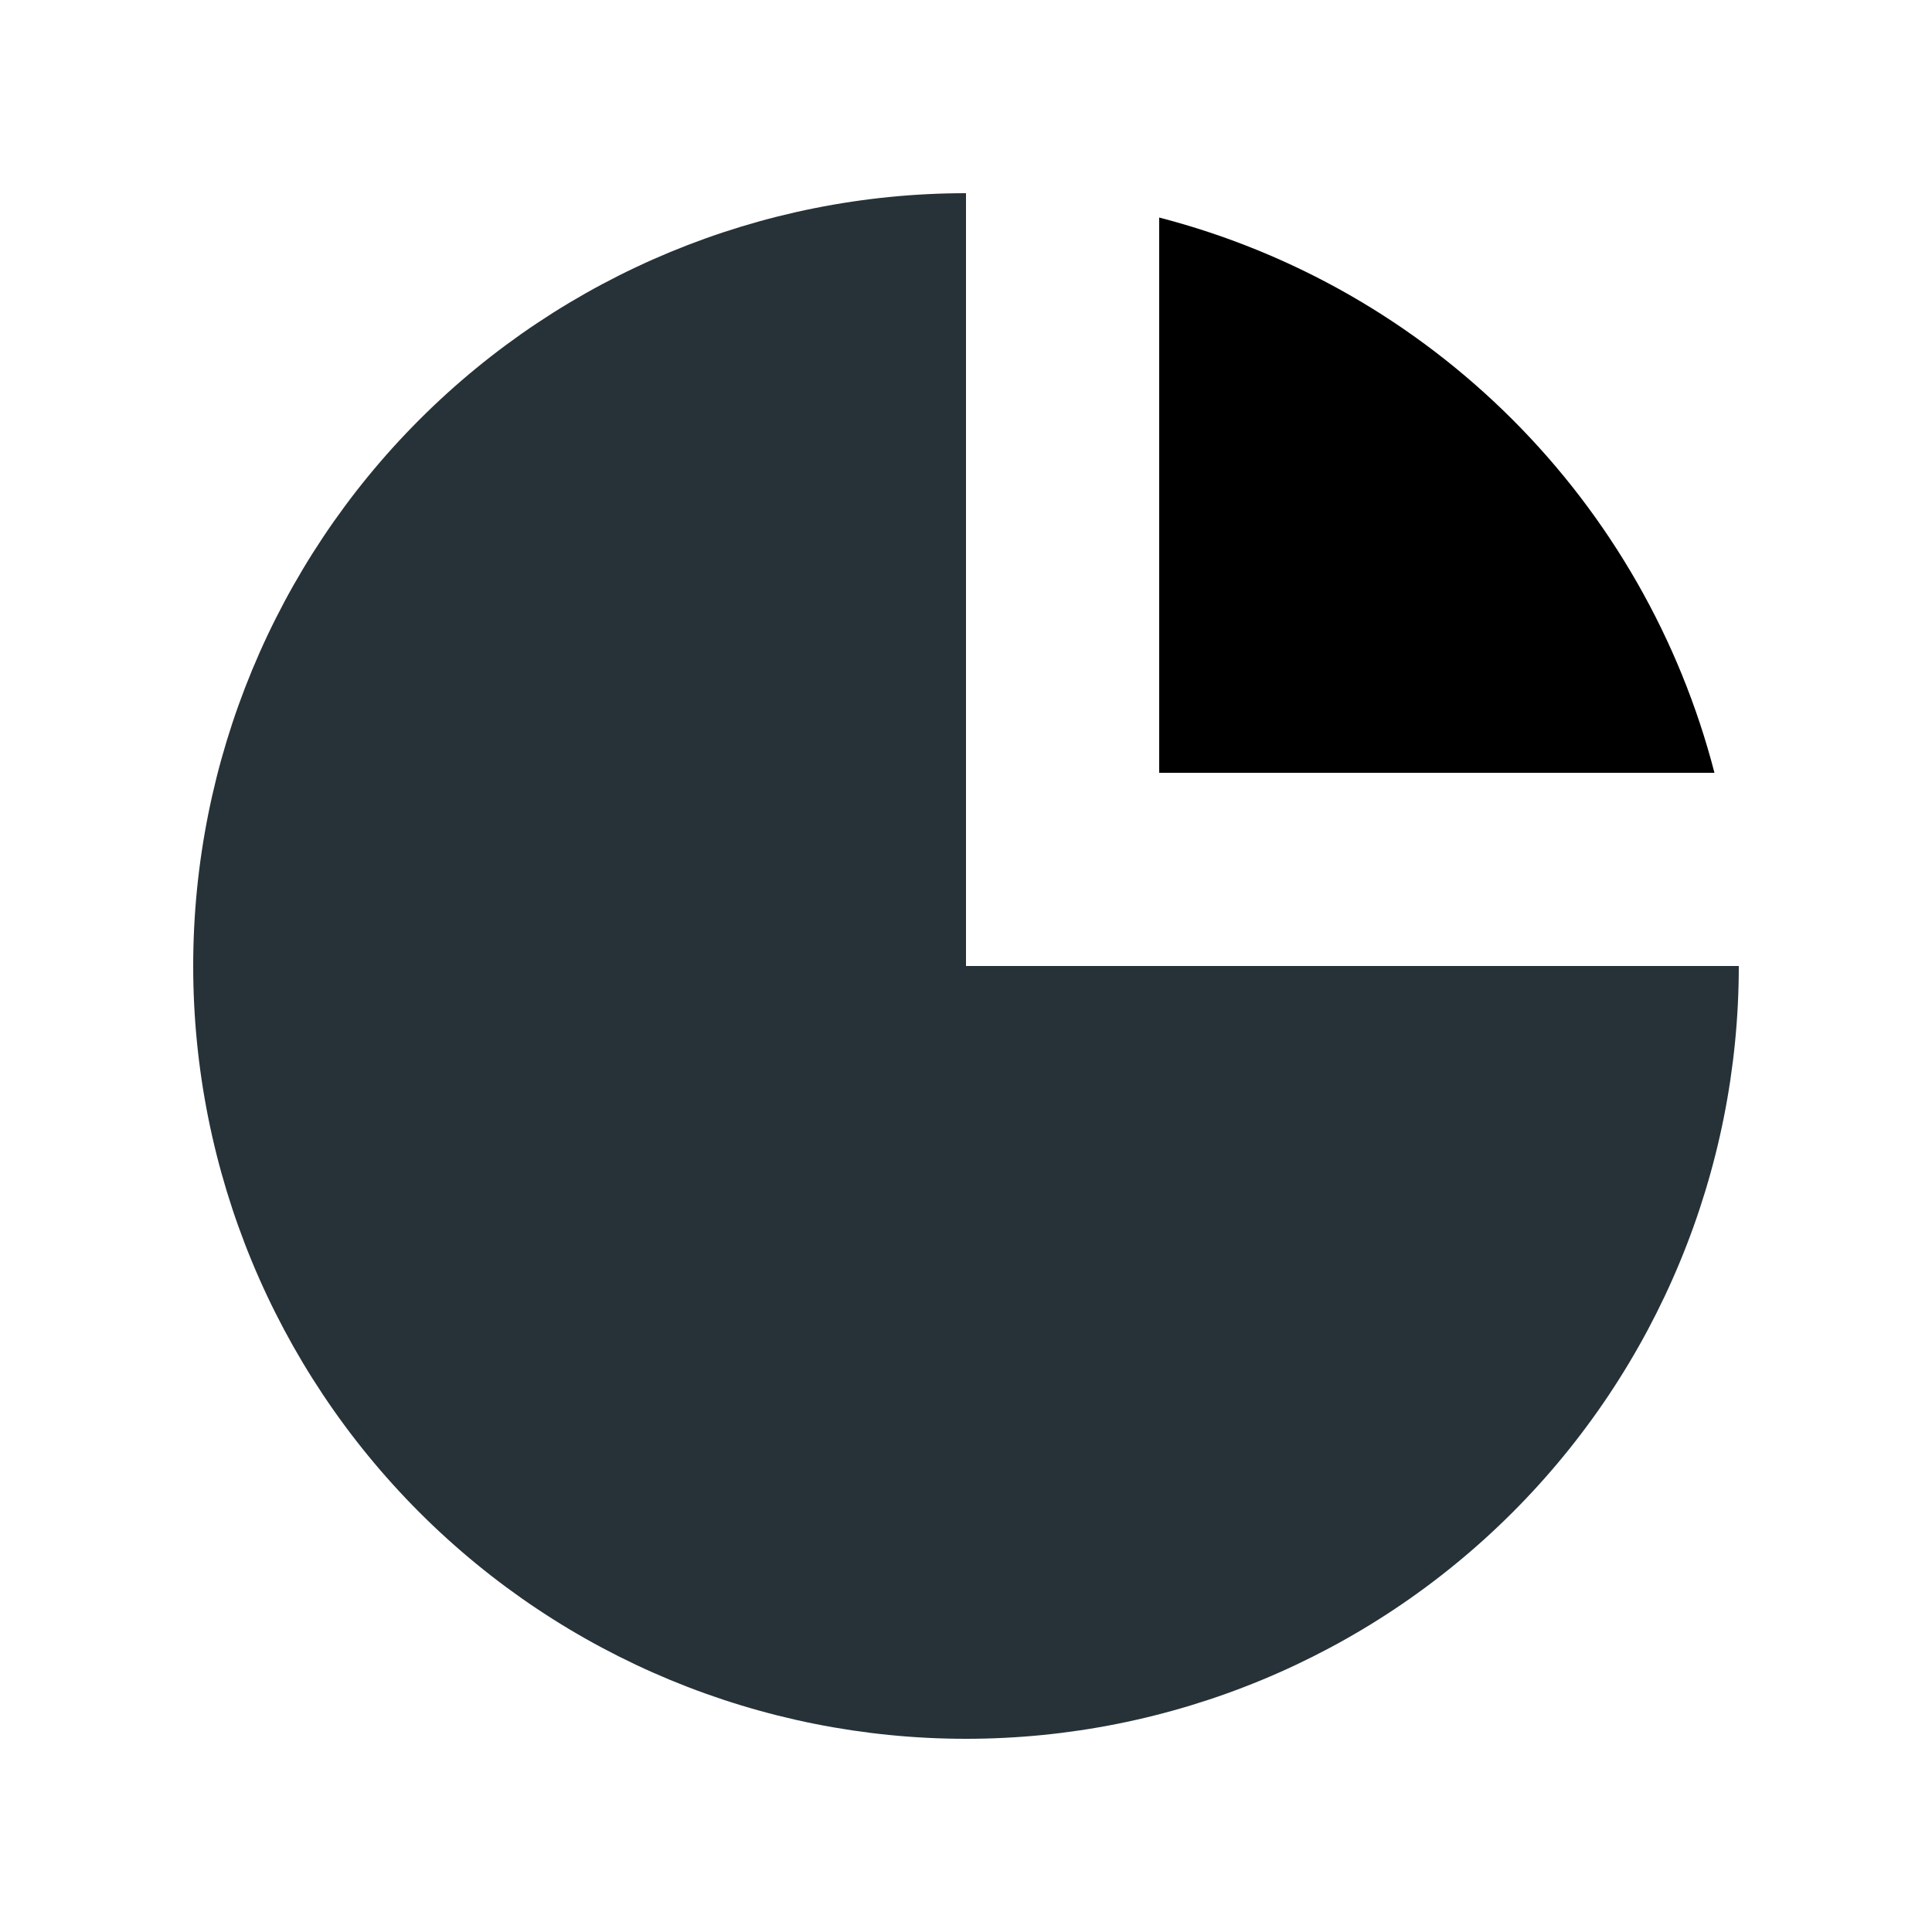
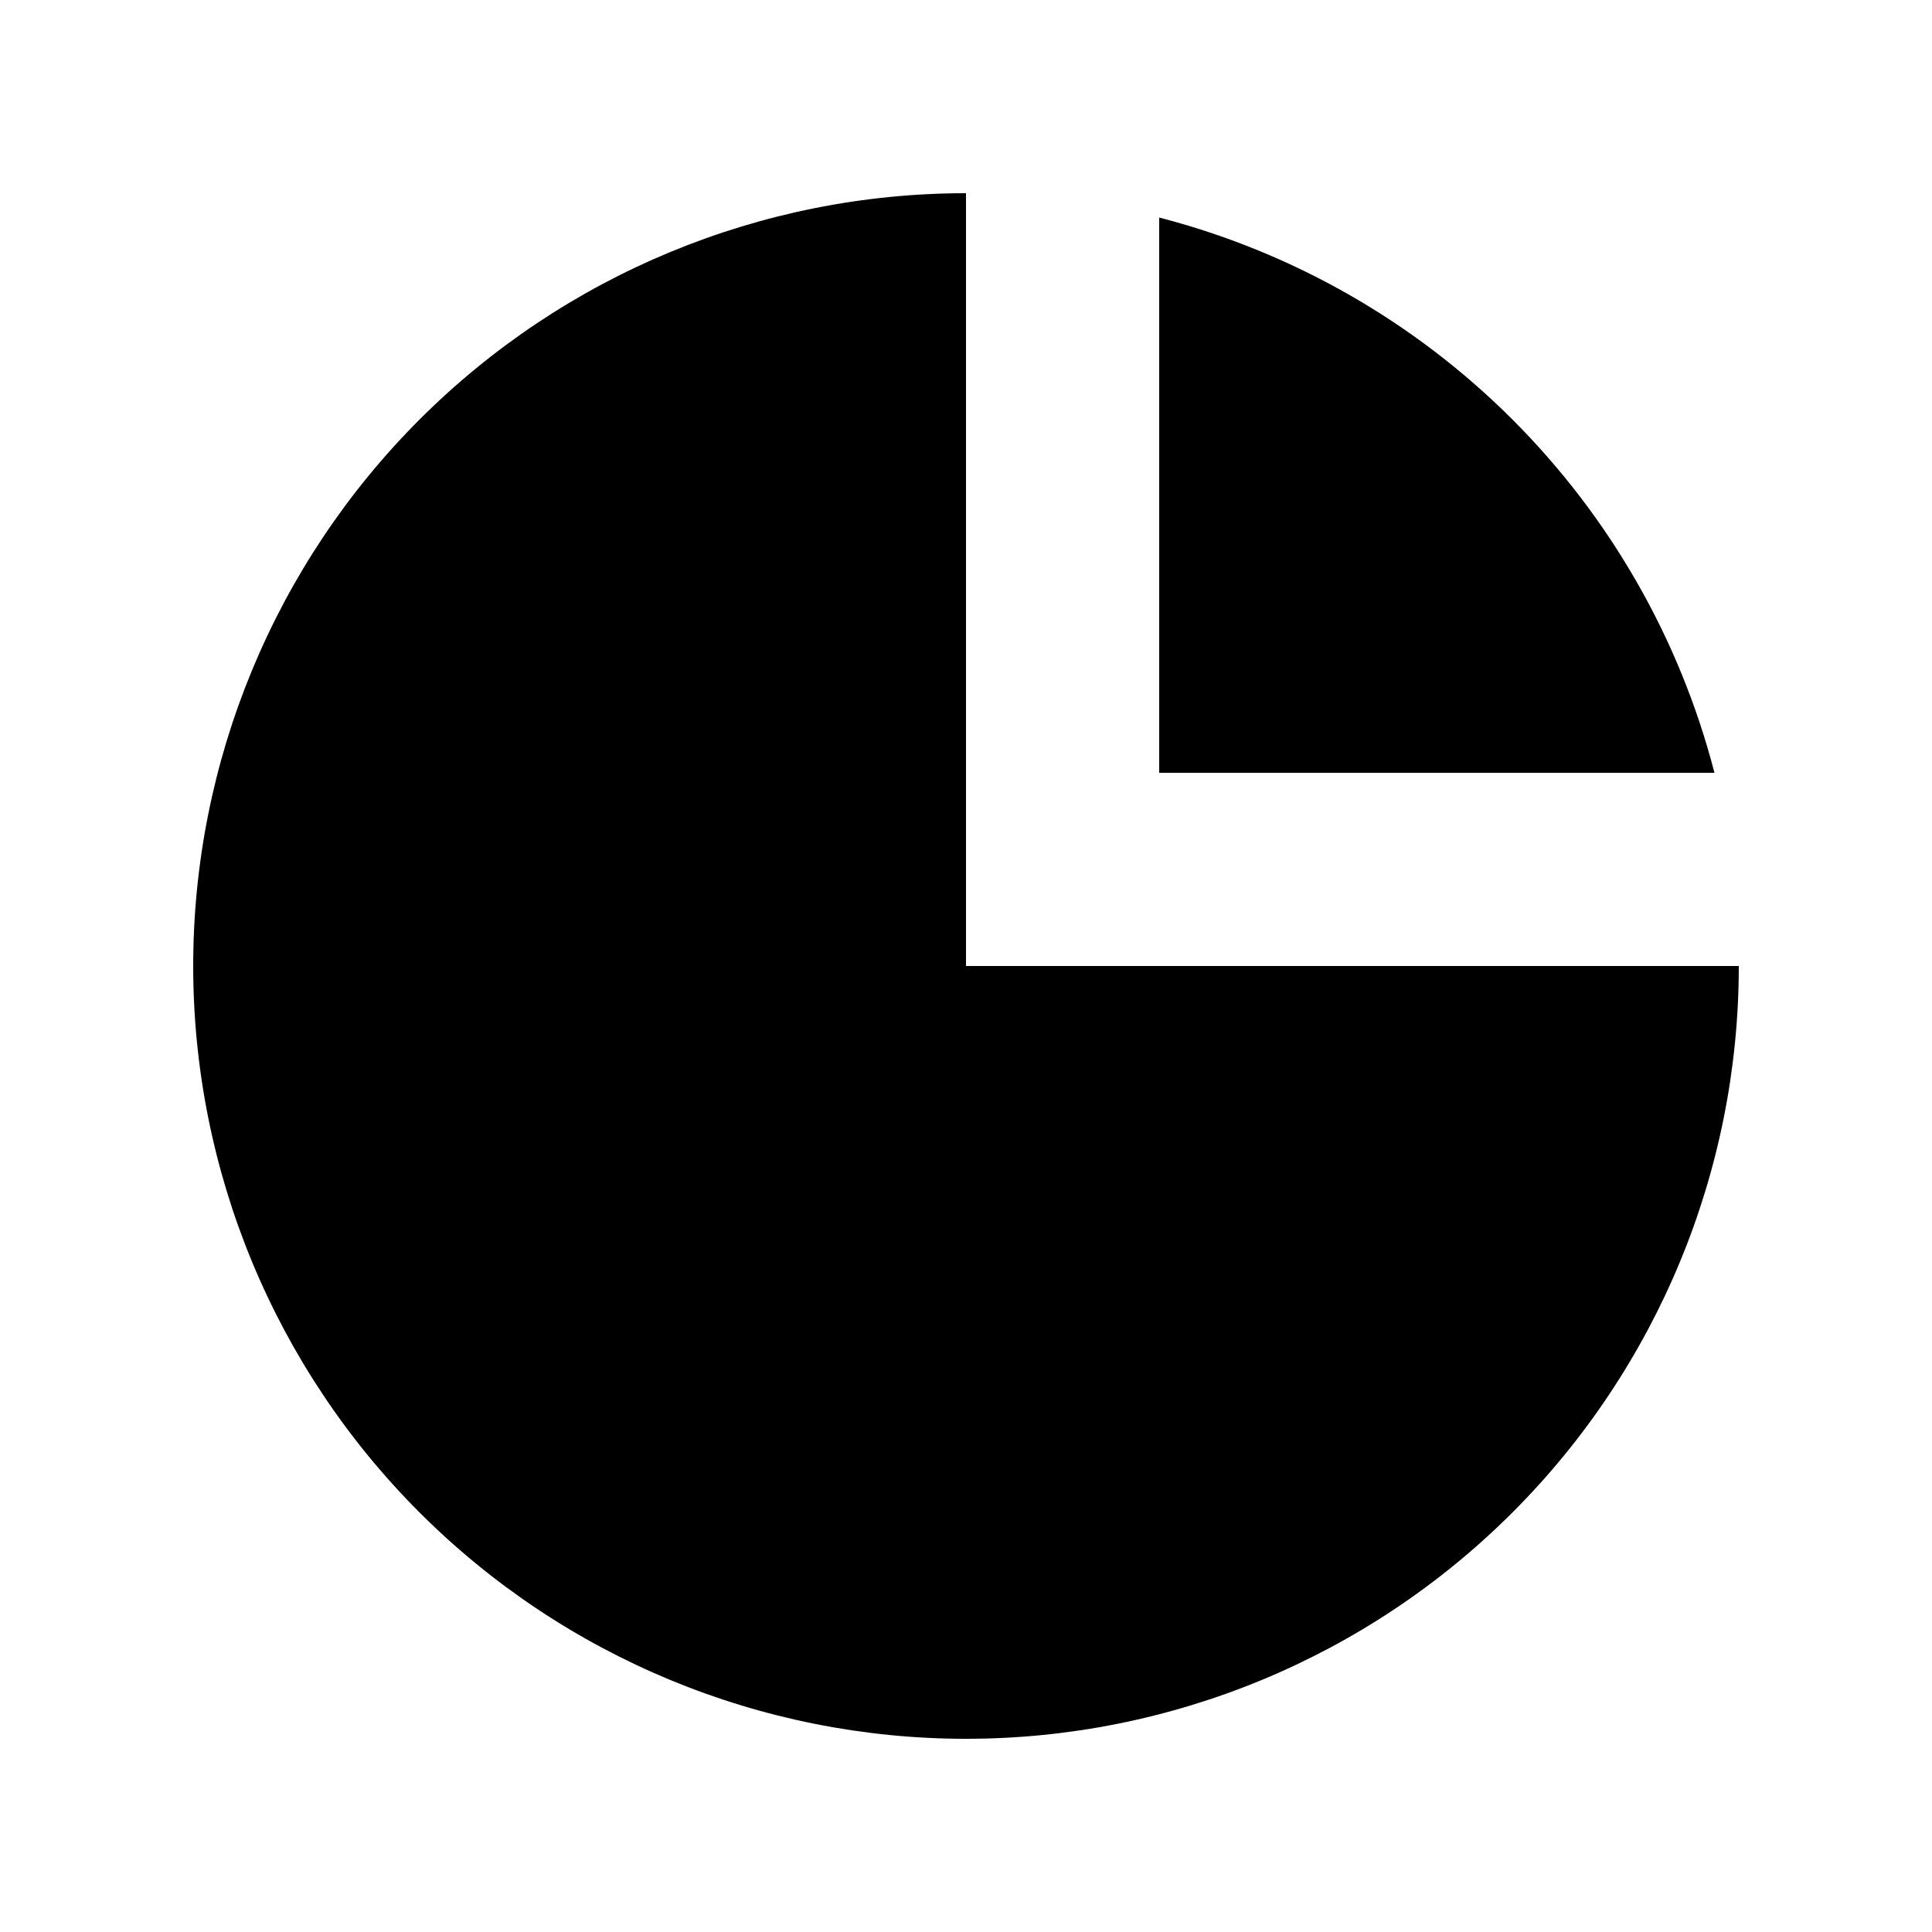
<svg xmlns="http://www.w3.org/2000/svg" width="20" height="20" viewBox="0 0 20 20" fill="none">
-   <path d="M2 10C2 7.878 2.843 5.843 4.343 4.343C5.843 2.843 7.878 2 10 2V10H18C18 12.122 17.157 14.157 15.657 15.657C14.157 17.157 12.122 18 10 18C7.878 18 5.843 17.157 4.343 15.657C2.843 14.157 2 12.122 2 10Z" fill="#263238" />
+   <path d="M2 10C2 7.878 2.843 5.843 4.343 4.343C5.843 2.843 7.878 2 10 2V10H18C18 12.122 17.157 14.157 15.657 15.657C14.157 17.157 12.122 18 10 18C7.878 18 5.843 17.157 4.343 15.657C2.843 14.157 2 12.122 2 10Z" fill="currentColor" />
  <path d="M12 2.252C13.384 2.61 14.646 3.332 15.657 4.343C16.668 5.354 17.39 6.616 17.748 8H12V2.252Z" fill="currentColor" />
</svg>
